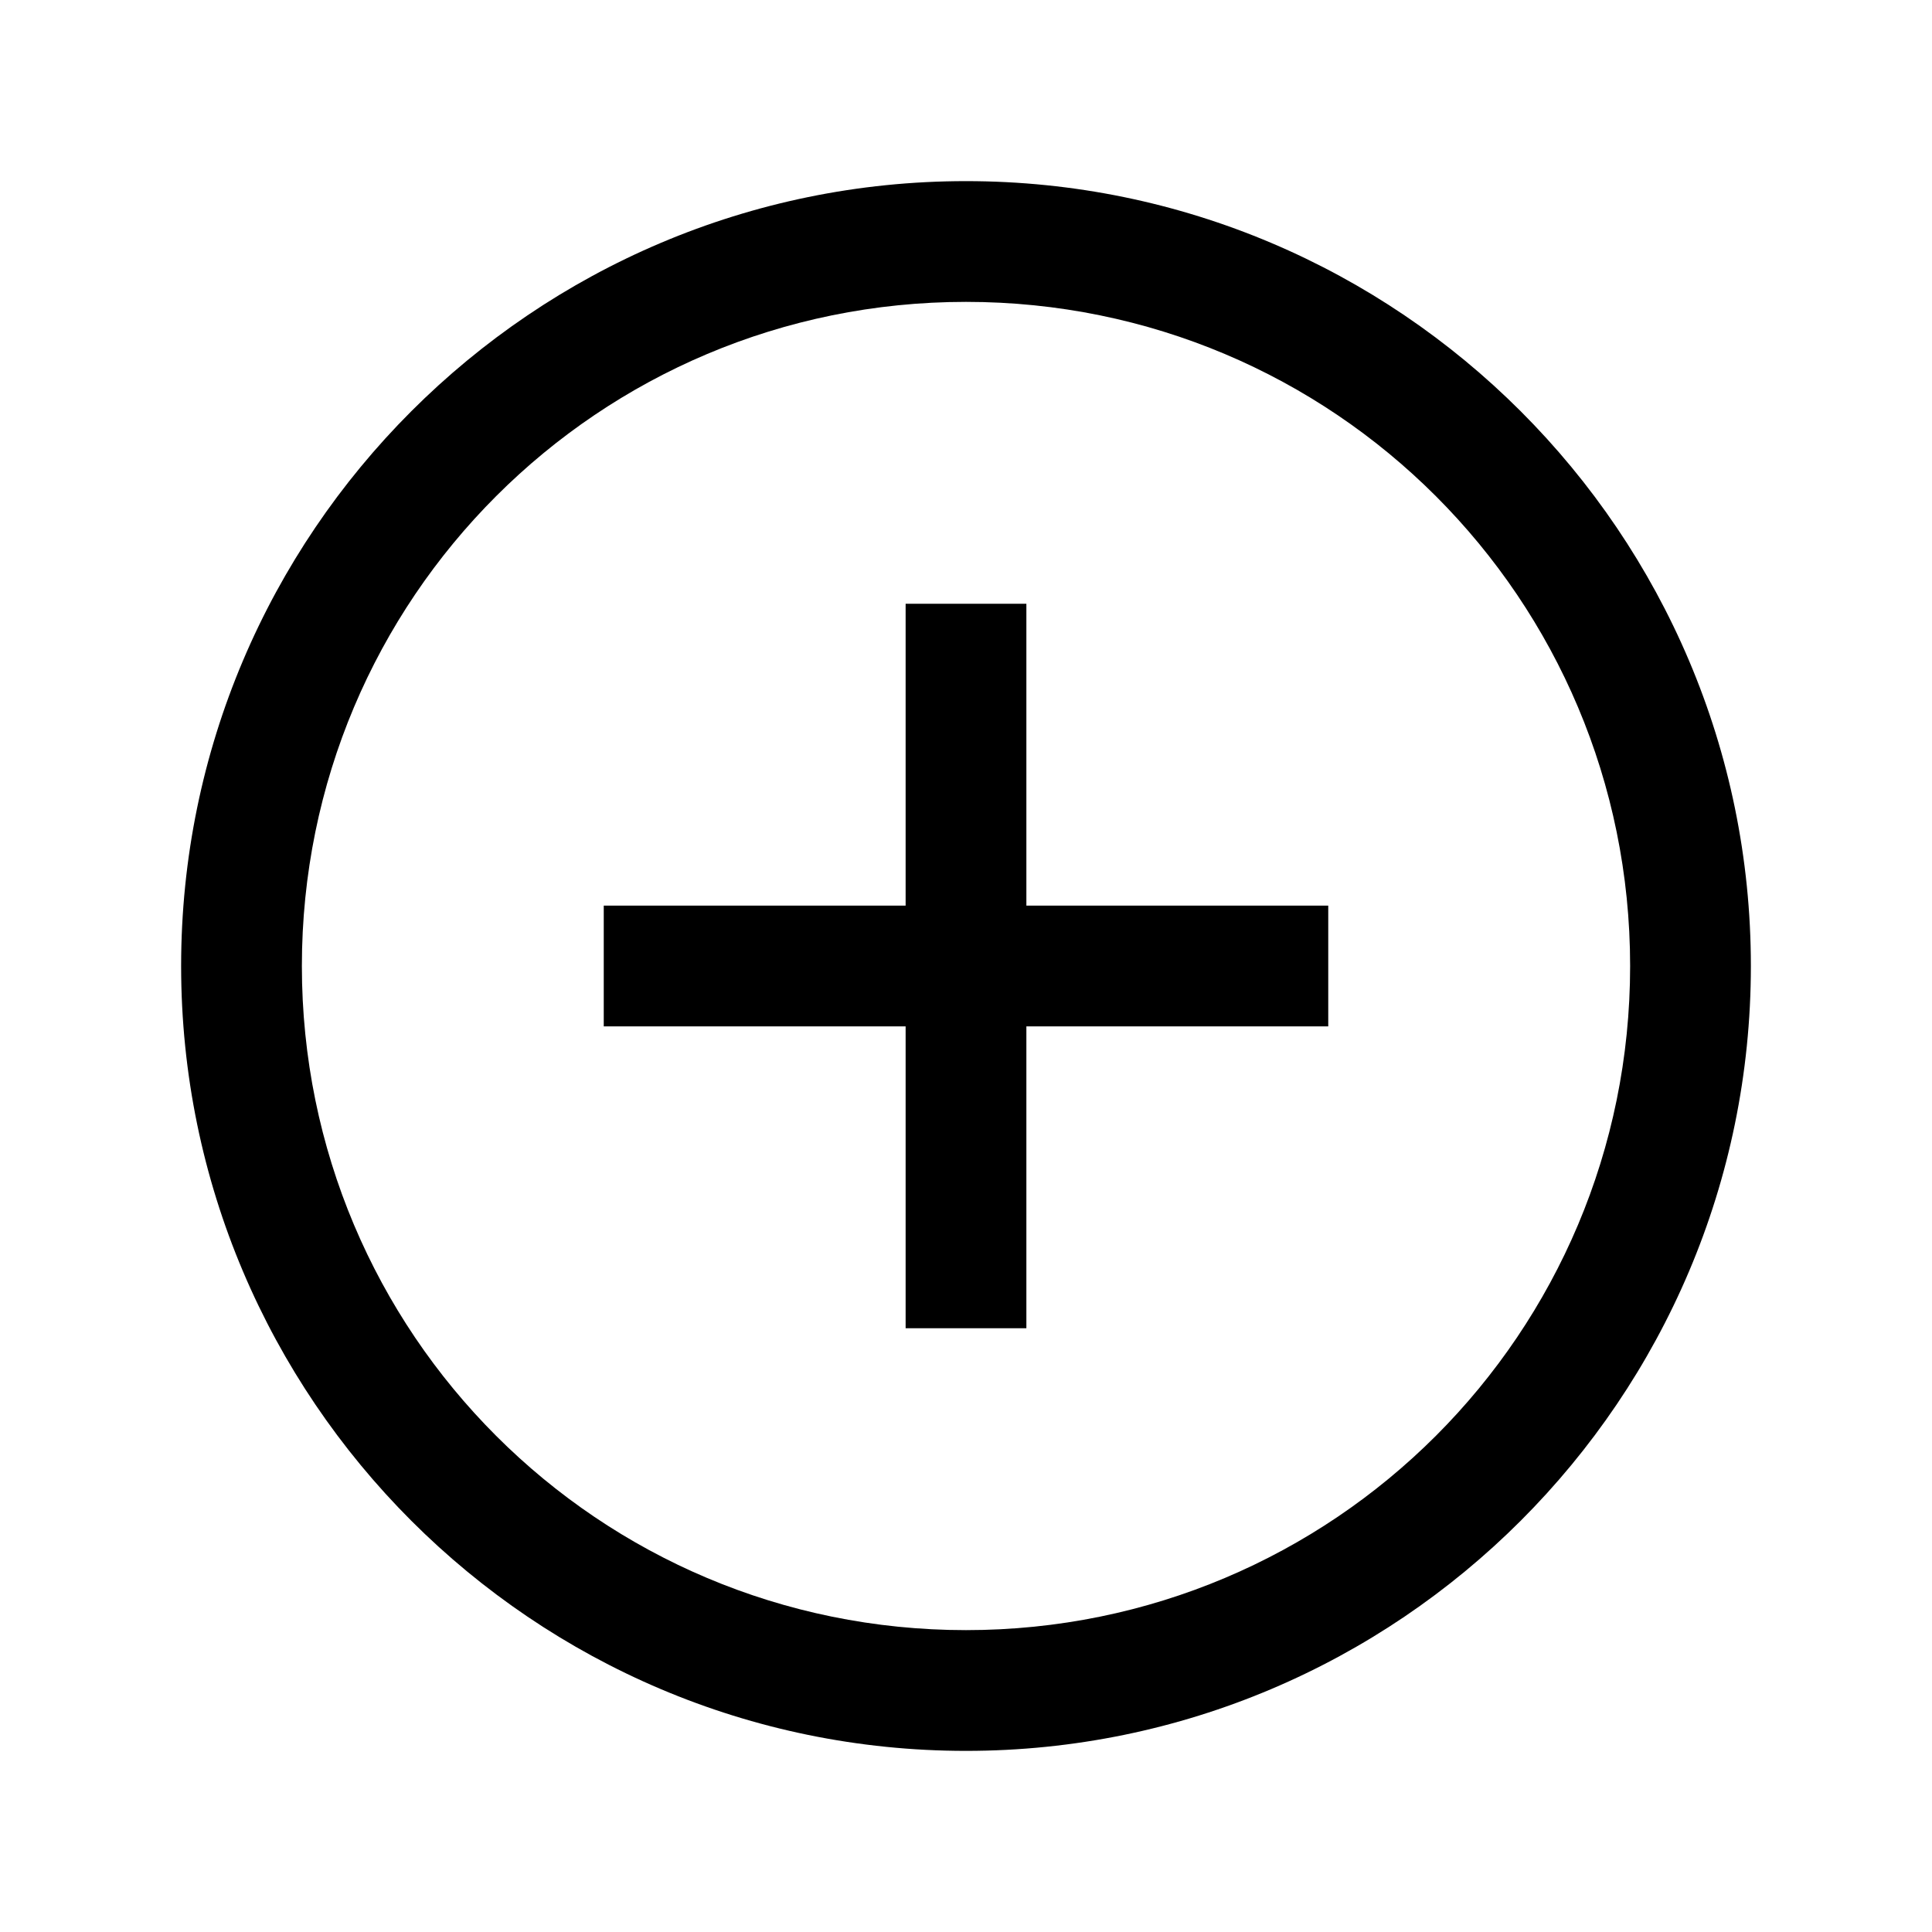
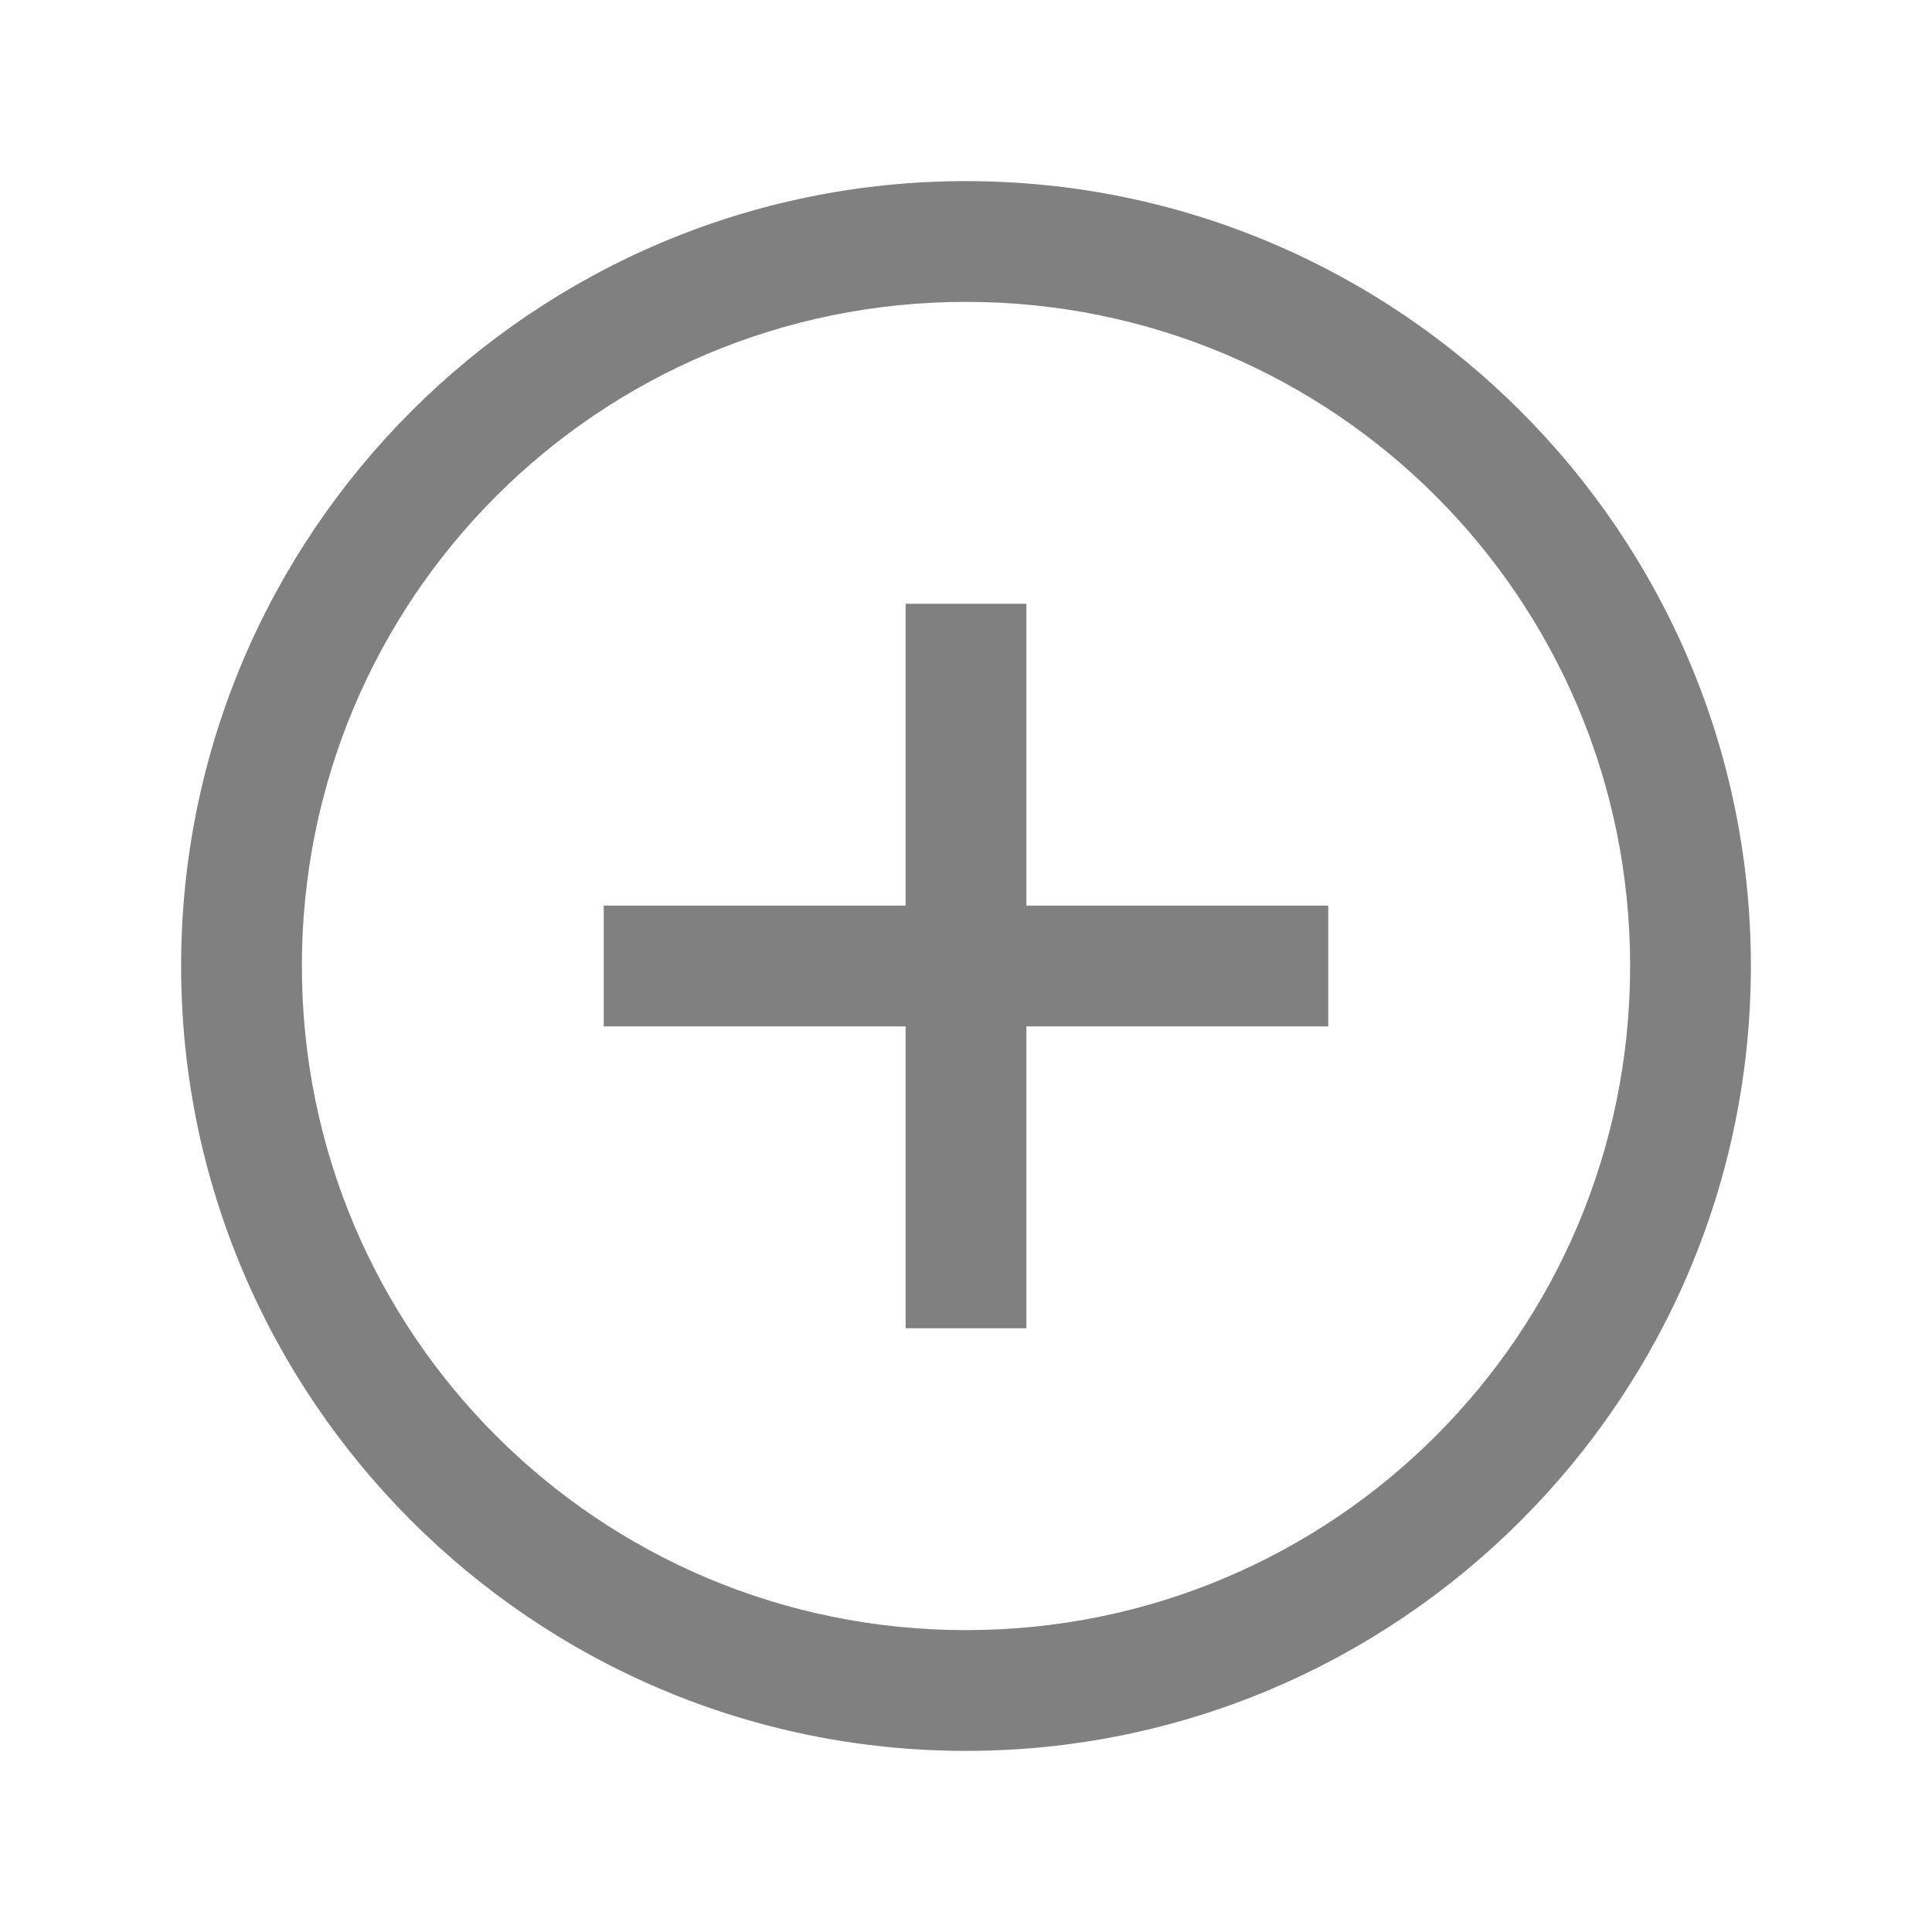
- <svg xmlns="http://www.w3.org/2000/svg" viewBox="0 0 32 32" version="1.1" fill="#000000">
-   <g id="surface1" fill="#000000">
-     <path style=" " d="M 16 3 C 8.832 3 3 8.832 3 16 C 3 23.168 8.832 29 16 29 C 23.168 29 29 23.168 29 16 C 29 8.832 23.168 3 16 3 Z M 16 5 C 22.086 5 27 9.914 27 16 C 27 22.086 22.086 27 16 27 C 9.914 27 5 22.086 5 16 C 5 9.914 9.914 5 16 5 Z M 15 10 L 15 15 L 10 15 L 10 17 L 15 17 L 15 22 L 17 22 L 17 17 L 22 17 L 22 15 L 17 15 L 17 10 Z " fill="#000000" />
+ <svg xmlns="http://www.w3.org/2000/svg" viewBox="0 0 32 32" version="1.1" fill="gray">
+   <g id="surface1" fill="gray">
+     <path style=" " d="M 16 3 C 8.832 3 3 8.832 3 16 C 3 23.168 8.832 29 16 29 C 23.168 29 29 23.168 29 16 C 29 8.832 23.168 3 16 3 Z M 16 5 C 22.086 5 27 9.914 27 16 C 27 22.086 22.086 27 16 27 C 9.914 27 5 22.086 5 16 C 5 9.914 9.914 5 16 5 Z M 15 10 L 15 15 L 10 15 L 10 17 L 15 17 L 15 22 L 17 22 L 17 17 L 22 17 L 22 15 L 17 15 L 17 10 Z " fill="gray" />
  </g>
</svg>
